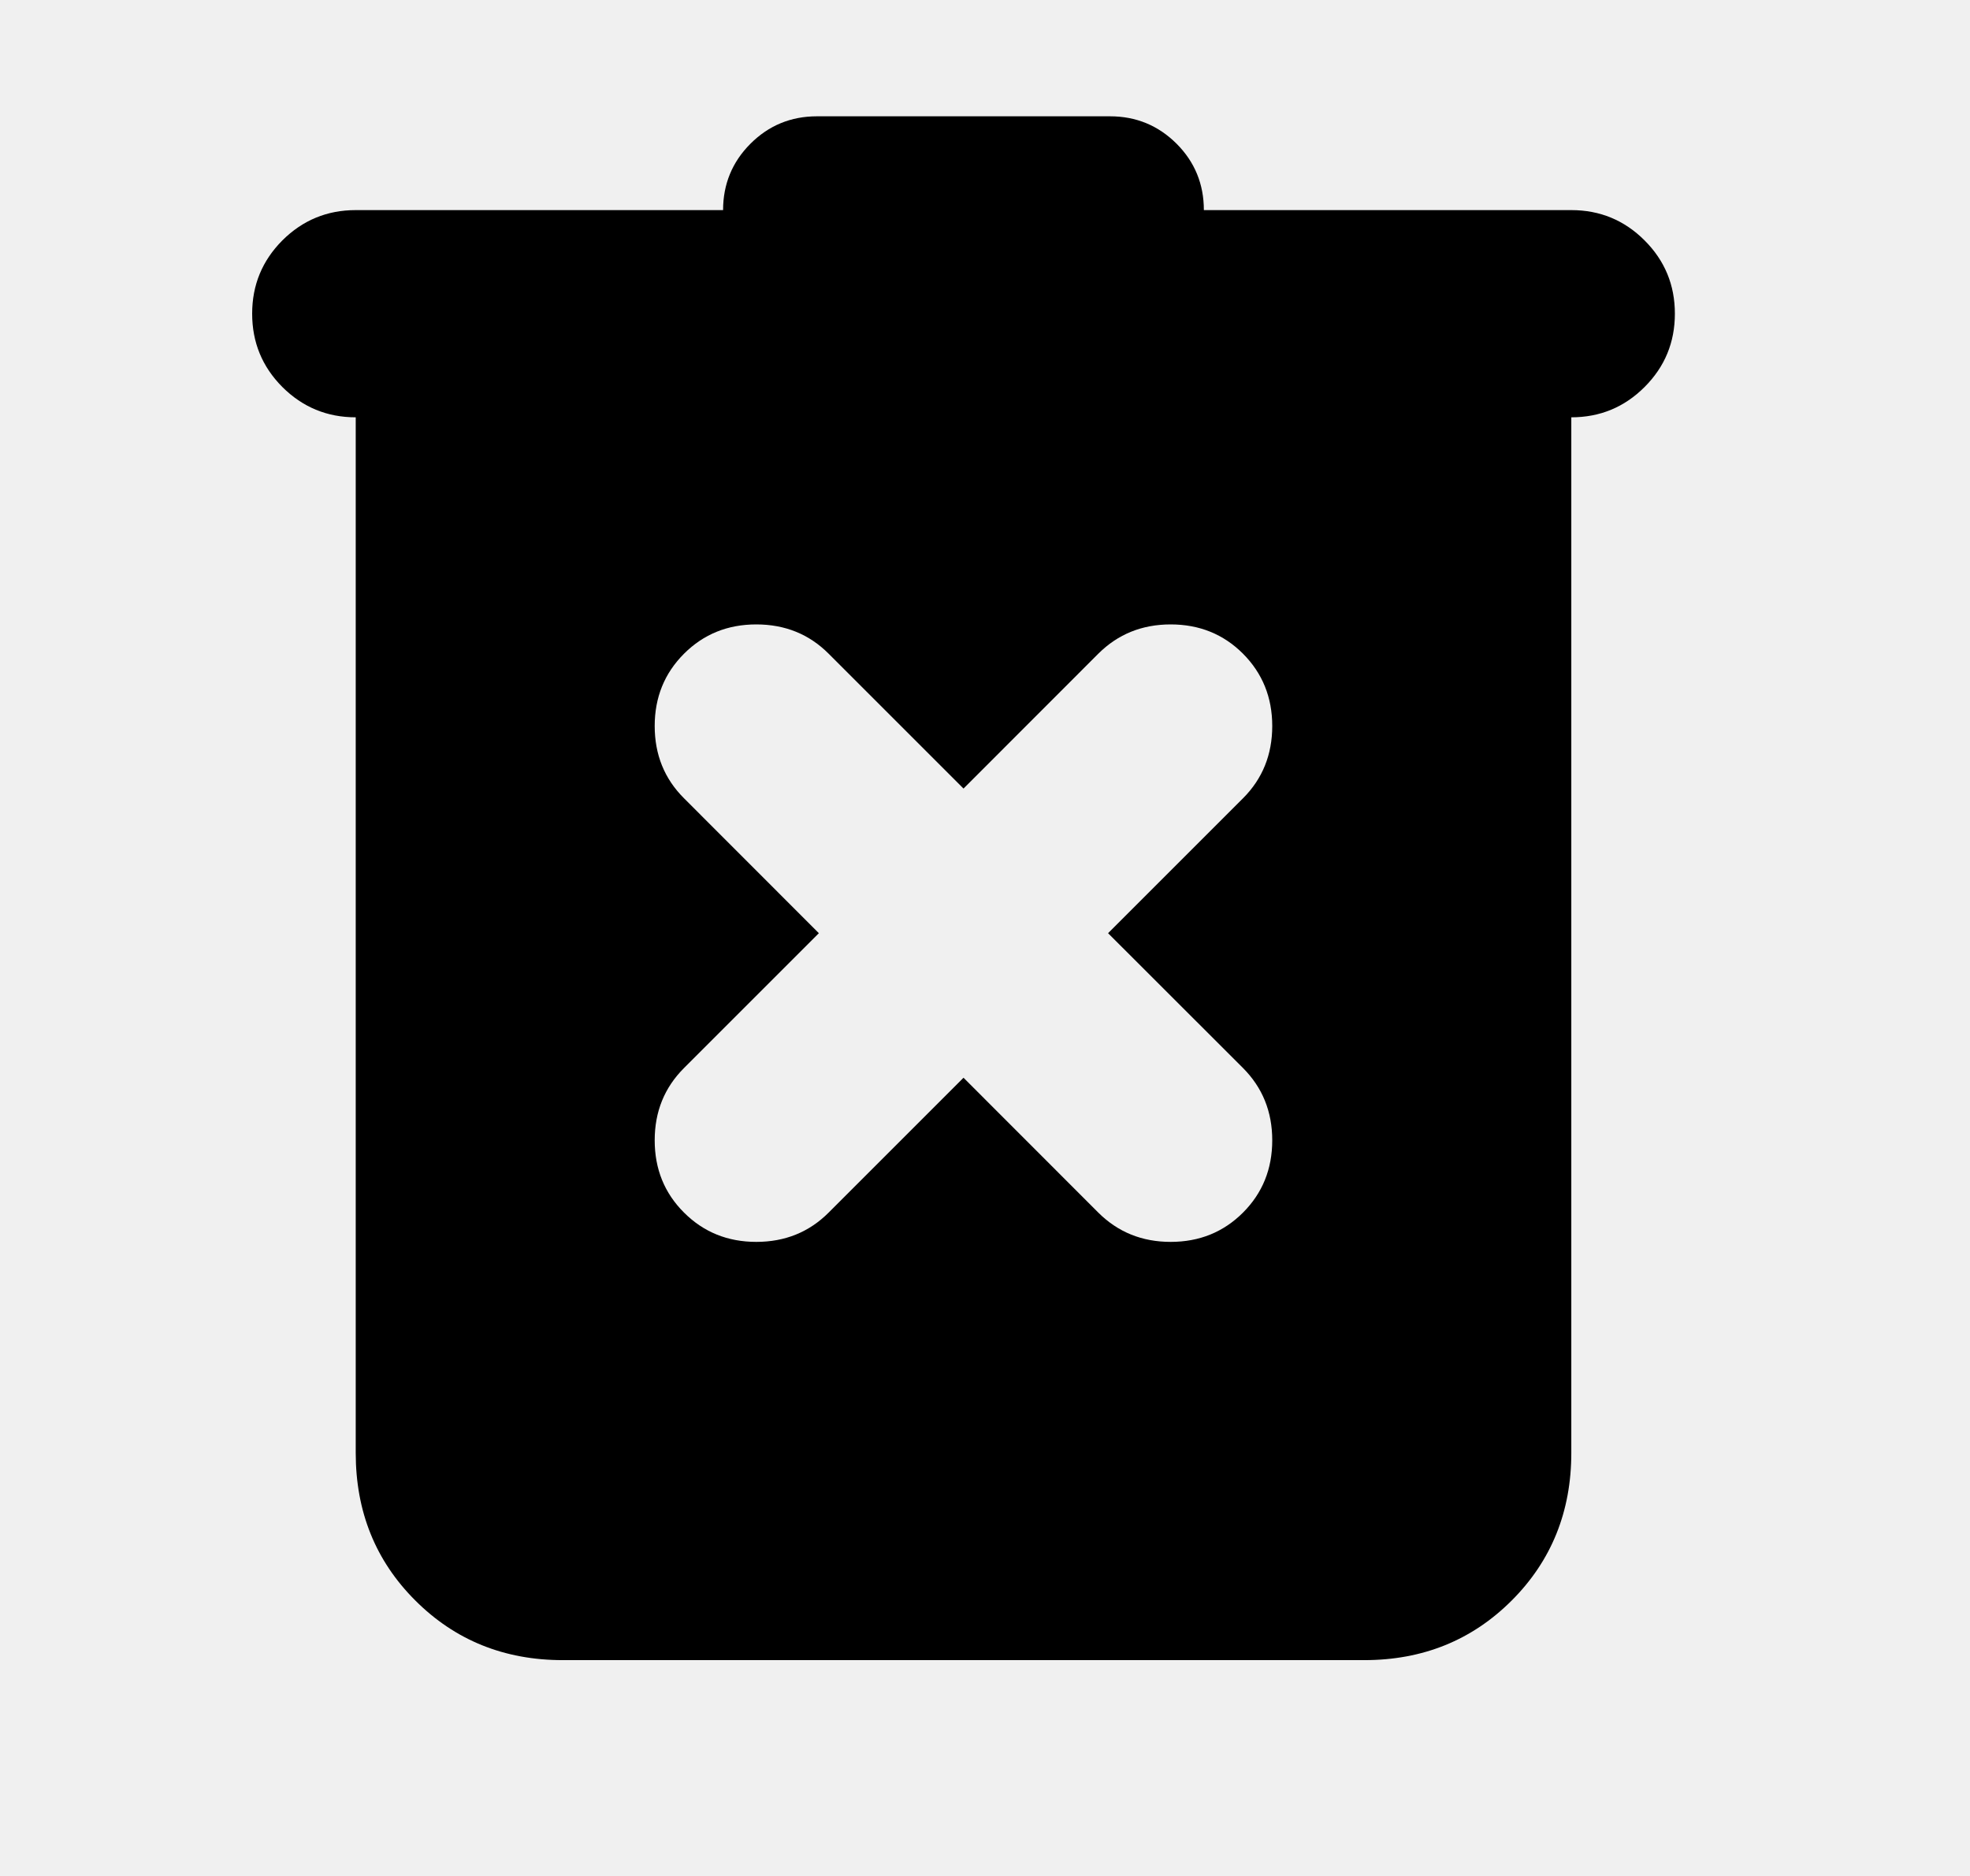
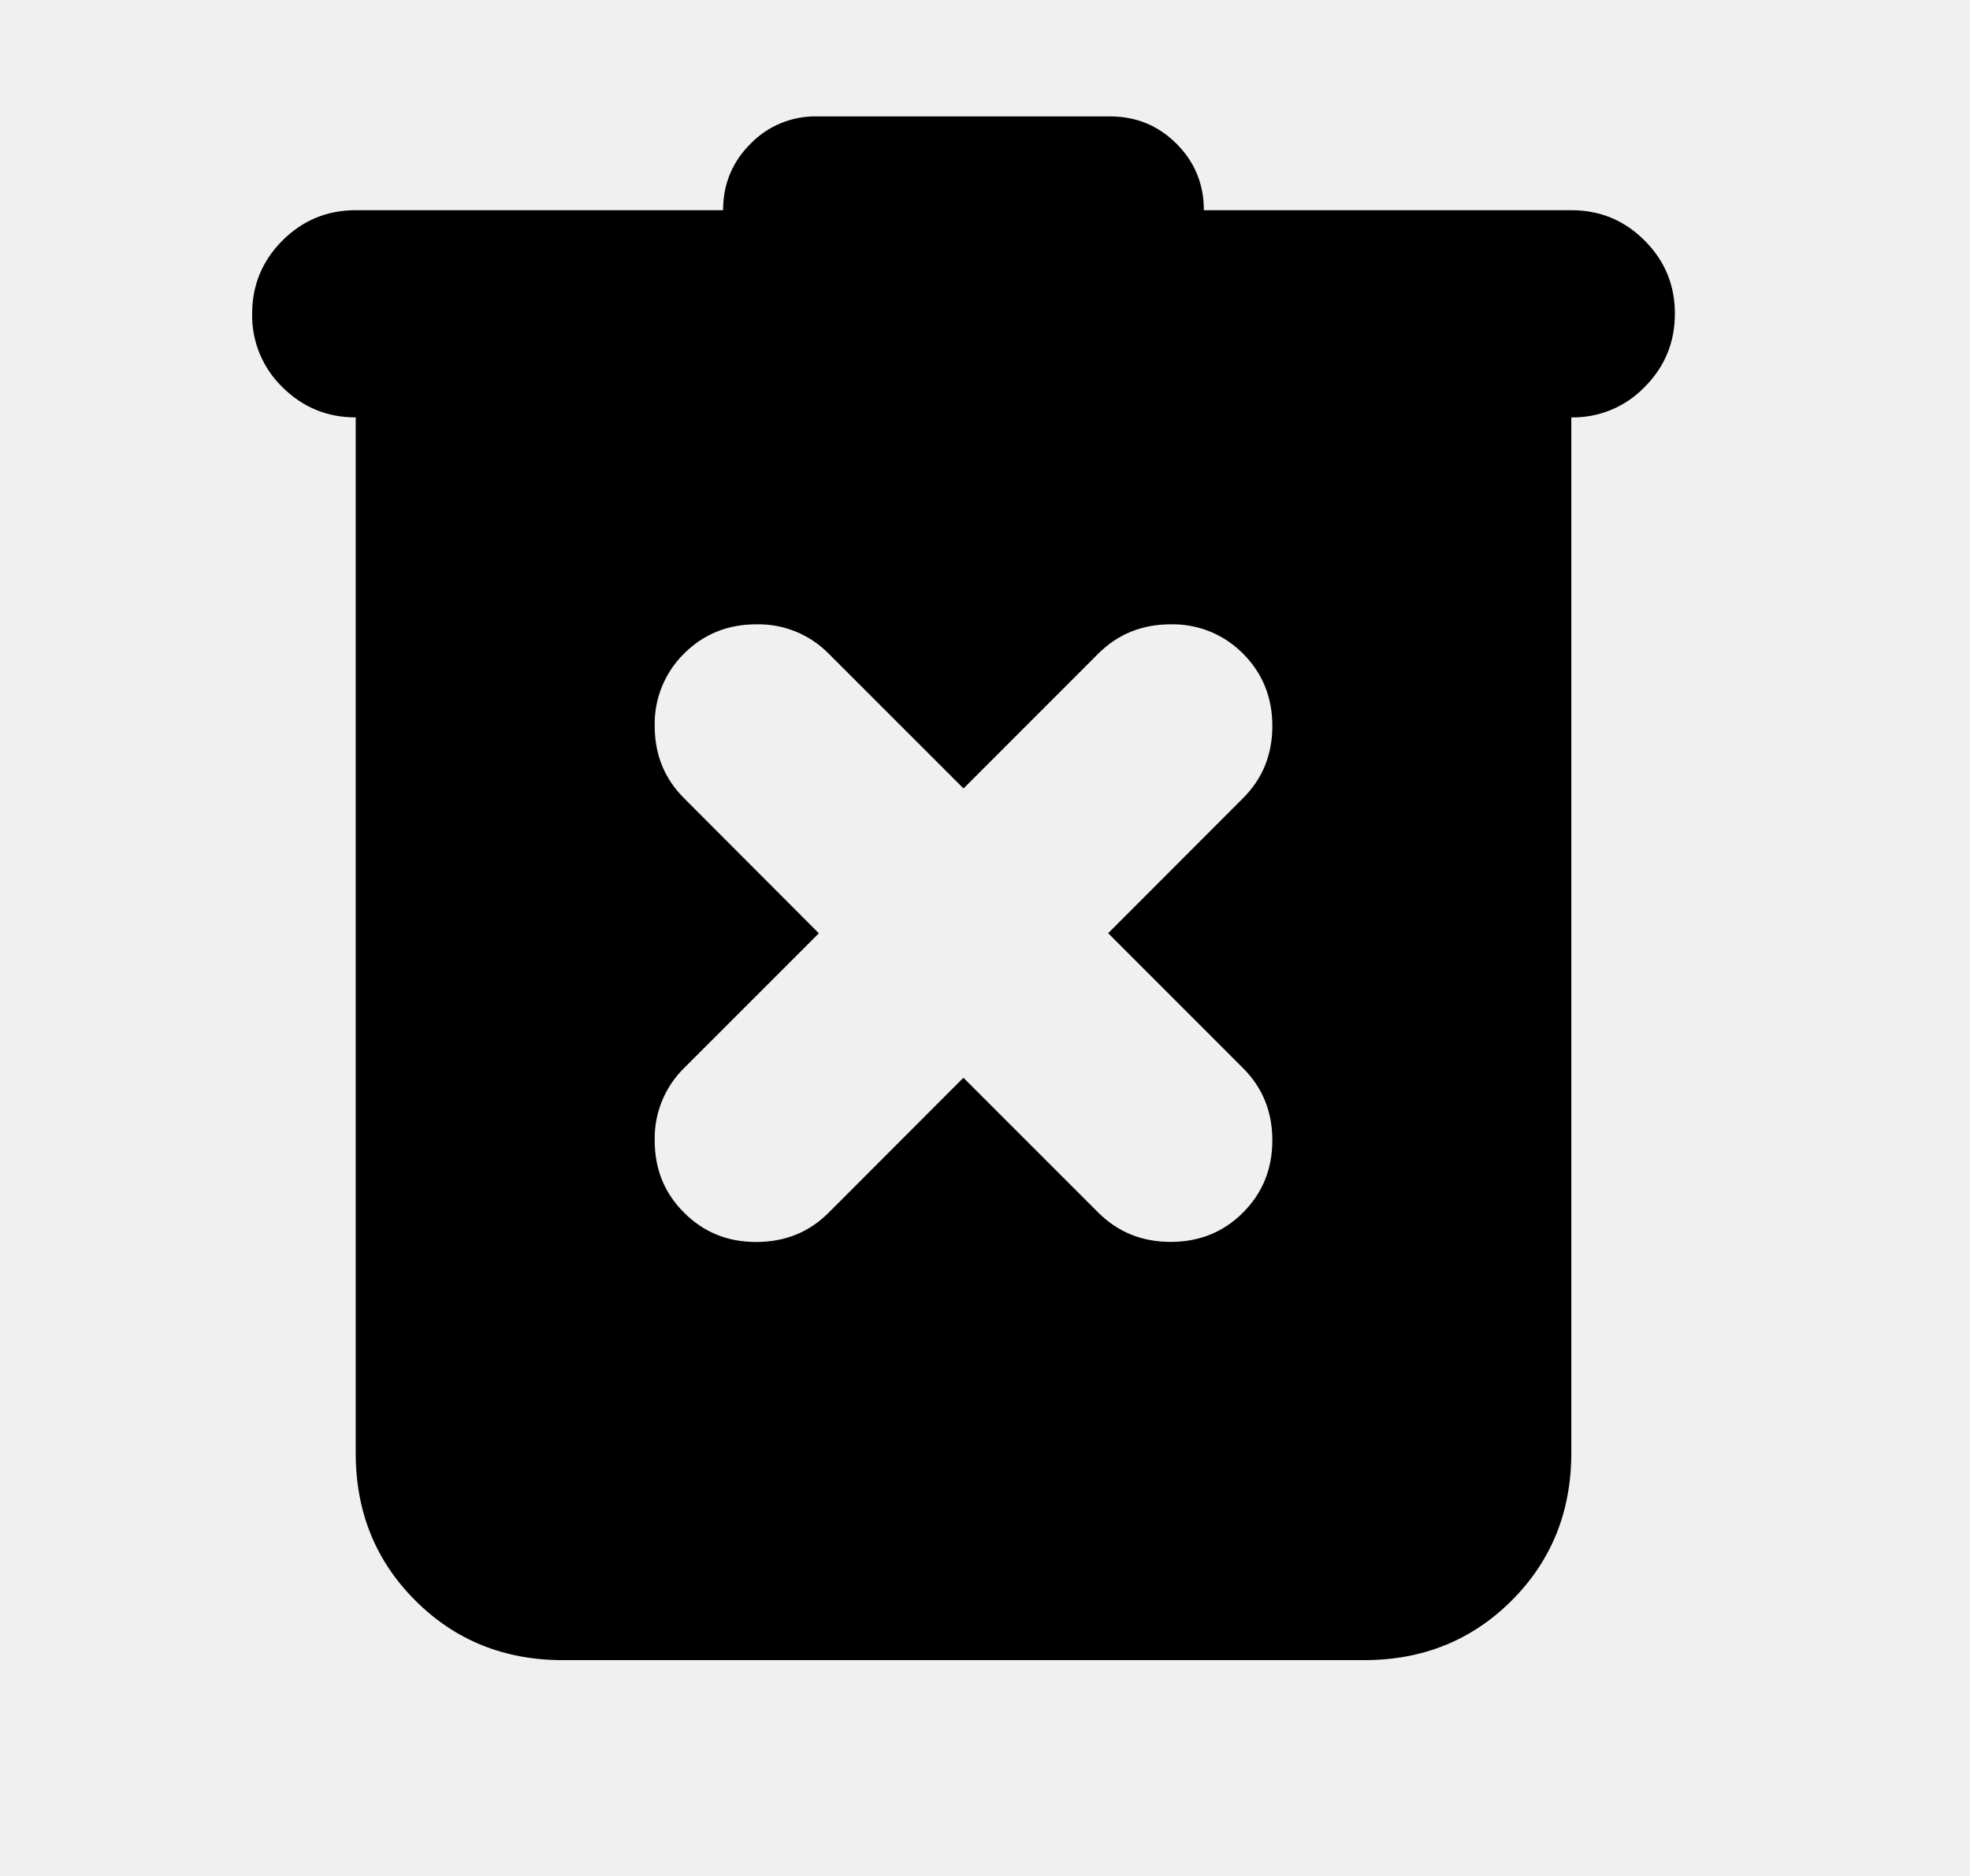
- <svg xmlns="http://www.w3.org/2000/svg" width="21" height="20" viewBox="0 0 21 20" fill="none">
-   <g clip-path="url(#clip0_234_230)">
-     <mask id="mask0_234_230" style="mask-type:alpha" maskUnits="userSpaceOnUse" x="0" y="0" width="24" height="24">
-       <rect x="0.25" width="23.083" height="23.083" fill="currentColor" />
+ <svg xmlns="http://www.w3.org/2000/svg" width="21" height="20" fill="none" viewBox="0 0 21 20">
+   <g clip-path="url(#a)">
+     <mask id="b" width="24" height="24" x="0" y="0" maskUnits="userSpaceOnUse" style="mask-type:alpha">
+       <path fill="currentColor" d="M.25 0h23.083v23.083H.25z" />
    </mask>
-     <g mask="url(#mask0_234_230)">
-       <path d="M6 17.699C5.375 17.699 4.851 17.487 4.427 17.063C4.003 16.64 3.792 16.115 3.792 15.49V4.449C3.486 4.449 3.226 4.341 3.01 4.126C2.795 3.91 2.688 3.65 2.688 3.344C2.688 3.039 2.795 2.779 3.01 2.563C3.226 2.348 3.486 2.24 3.792 2.24H7.708C7.708 1.963 7.806 1.726 8 1.532C8.194 1.338 8.431 1.24 8.708 1.24H11.833C12.111 1.24 12.347 1.338 12.542 1.532C12.736 1.726 12.833 1.963 12.833 2.24H16.75C17.056 2.24 17.316 2.348 17.531 2.563C17.747 2.779 17.854 3.039 17.854 3.344C17.854 3.65 17.747 3.91 17.531 4.126C17.316 4.341 17.056 4.449 16.75 4.449V15.49C16.75 16.115 16.538 16.64 16.115 17.063C15.691 17.487 15.167 17.699 14.542 17.699H6ZM10.271 11.49L11.708 12.928C11.917 13.136 12.174 13.24 12.479 13.24C12.785 13.24 13.042 13.136 13.25 12.928C13.458 12.72 13.562 12.463 13.562 12.157C13.562 11.851 13.458 11.595 13.25 11.386L11.812 9.949L13.25 8.511C13.458 8.303 13.562 8.046 13.562 7.74C13.562 7.435 13.458 7.178 13.25 6.969C13.042 6.761 12.785 6.657 12.479 6.657C12.174 6.657 11.917 6.761 11.708 6.969L10.271 8.407L8.833 6.969C8.625 6.761 8.368 6.657 8.062 6.657C7.757 6.657 7.5 6.761 7.292 6.969C7.083 7.178 6.979 7.435 6.979 7.74C6.979 8.046 7.083 8.303 7.292 8.511L8.729 9.949L7.292 11.386C7.083 11.595 6.979 11.851 6.979 12.157C6.979 12.463 7.083 12.72 7.292 12.928C7.5 13.136 7.757 13.24 8.062 13.24C8.368 13.24 8.625 13.136 8.833 12.928L10.271 11.49Z" fill="currentColor" />
+     <g mask="url(#b)">
+       <path fill="currentColor" d="M6 17.699q-.938 0-1.573-.636-.636-.635-.635-1.573V4.45q-.458 0-.782-.323a1.06 1.06 0 0 1-.322-.782q0-.457.322-.78.324-.324.782-.324h3.916q0-.416.292-.708a.96.96 0 0 1 .708-.292h3.125q.417 0 .709.292.291.291.291.708h3.917q.459 0 .781.323.324.324.323.781 0 .458-.323.782a1.06 1.06 0 0 1-.781.323V15.49q0 .938-.635 1.573-.636.636-1.573.636zm4.27-6.209 1.438 1.438q.313.312.771.312.459 0 .771-.312.313-.313.313-.771t-.313-.77l-1.437-1.438L13.25 8.51q.313-.312.313-.77 0-.459-.313-.772a1.05 1.05 0 0 0-.77-.312q-.459 0-.772.312l-1.437 1.438-1.438-1.438a1.05 1.05 0 0 0-.77-.312q-.459 0-.771.312a1.05 1.05 0 0 0-.313.771q0 .459.313.771L8.729 9.95l-1.437 1.437a1.05 1.05 0 0 0-.313.771q0 .46.313.77.312.314.77.313.459 0 .771-.312z" />
    </g>
  </g>
  <defs>
-     <clipPath id="clip0_234_230">
-       <rect width="20" height="20" fill="white" transform="translate(0.25)" />
+     <clipPath id="a">
+       <path fill="#fff" d="M.25 0h20v20h-20z" />
    </clipPath>
  </defs>
</svg>
